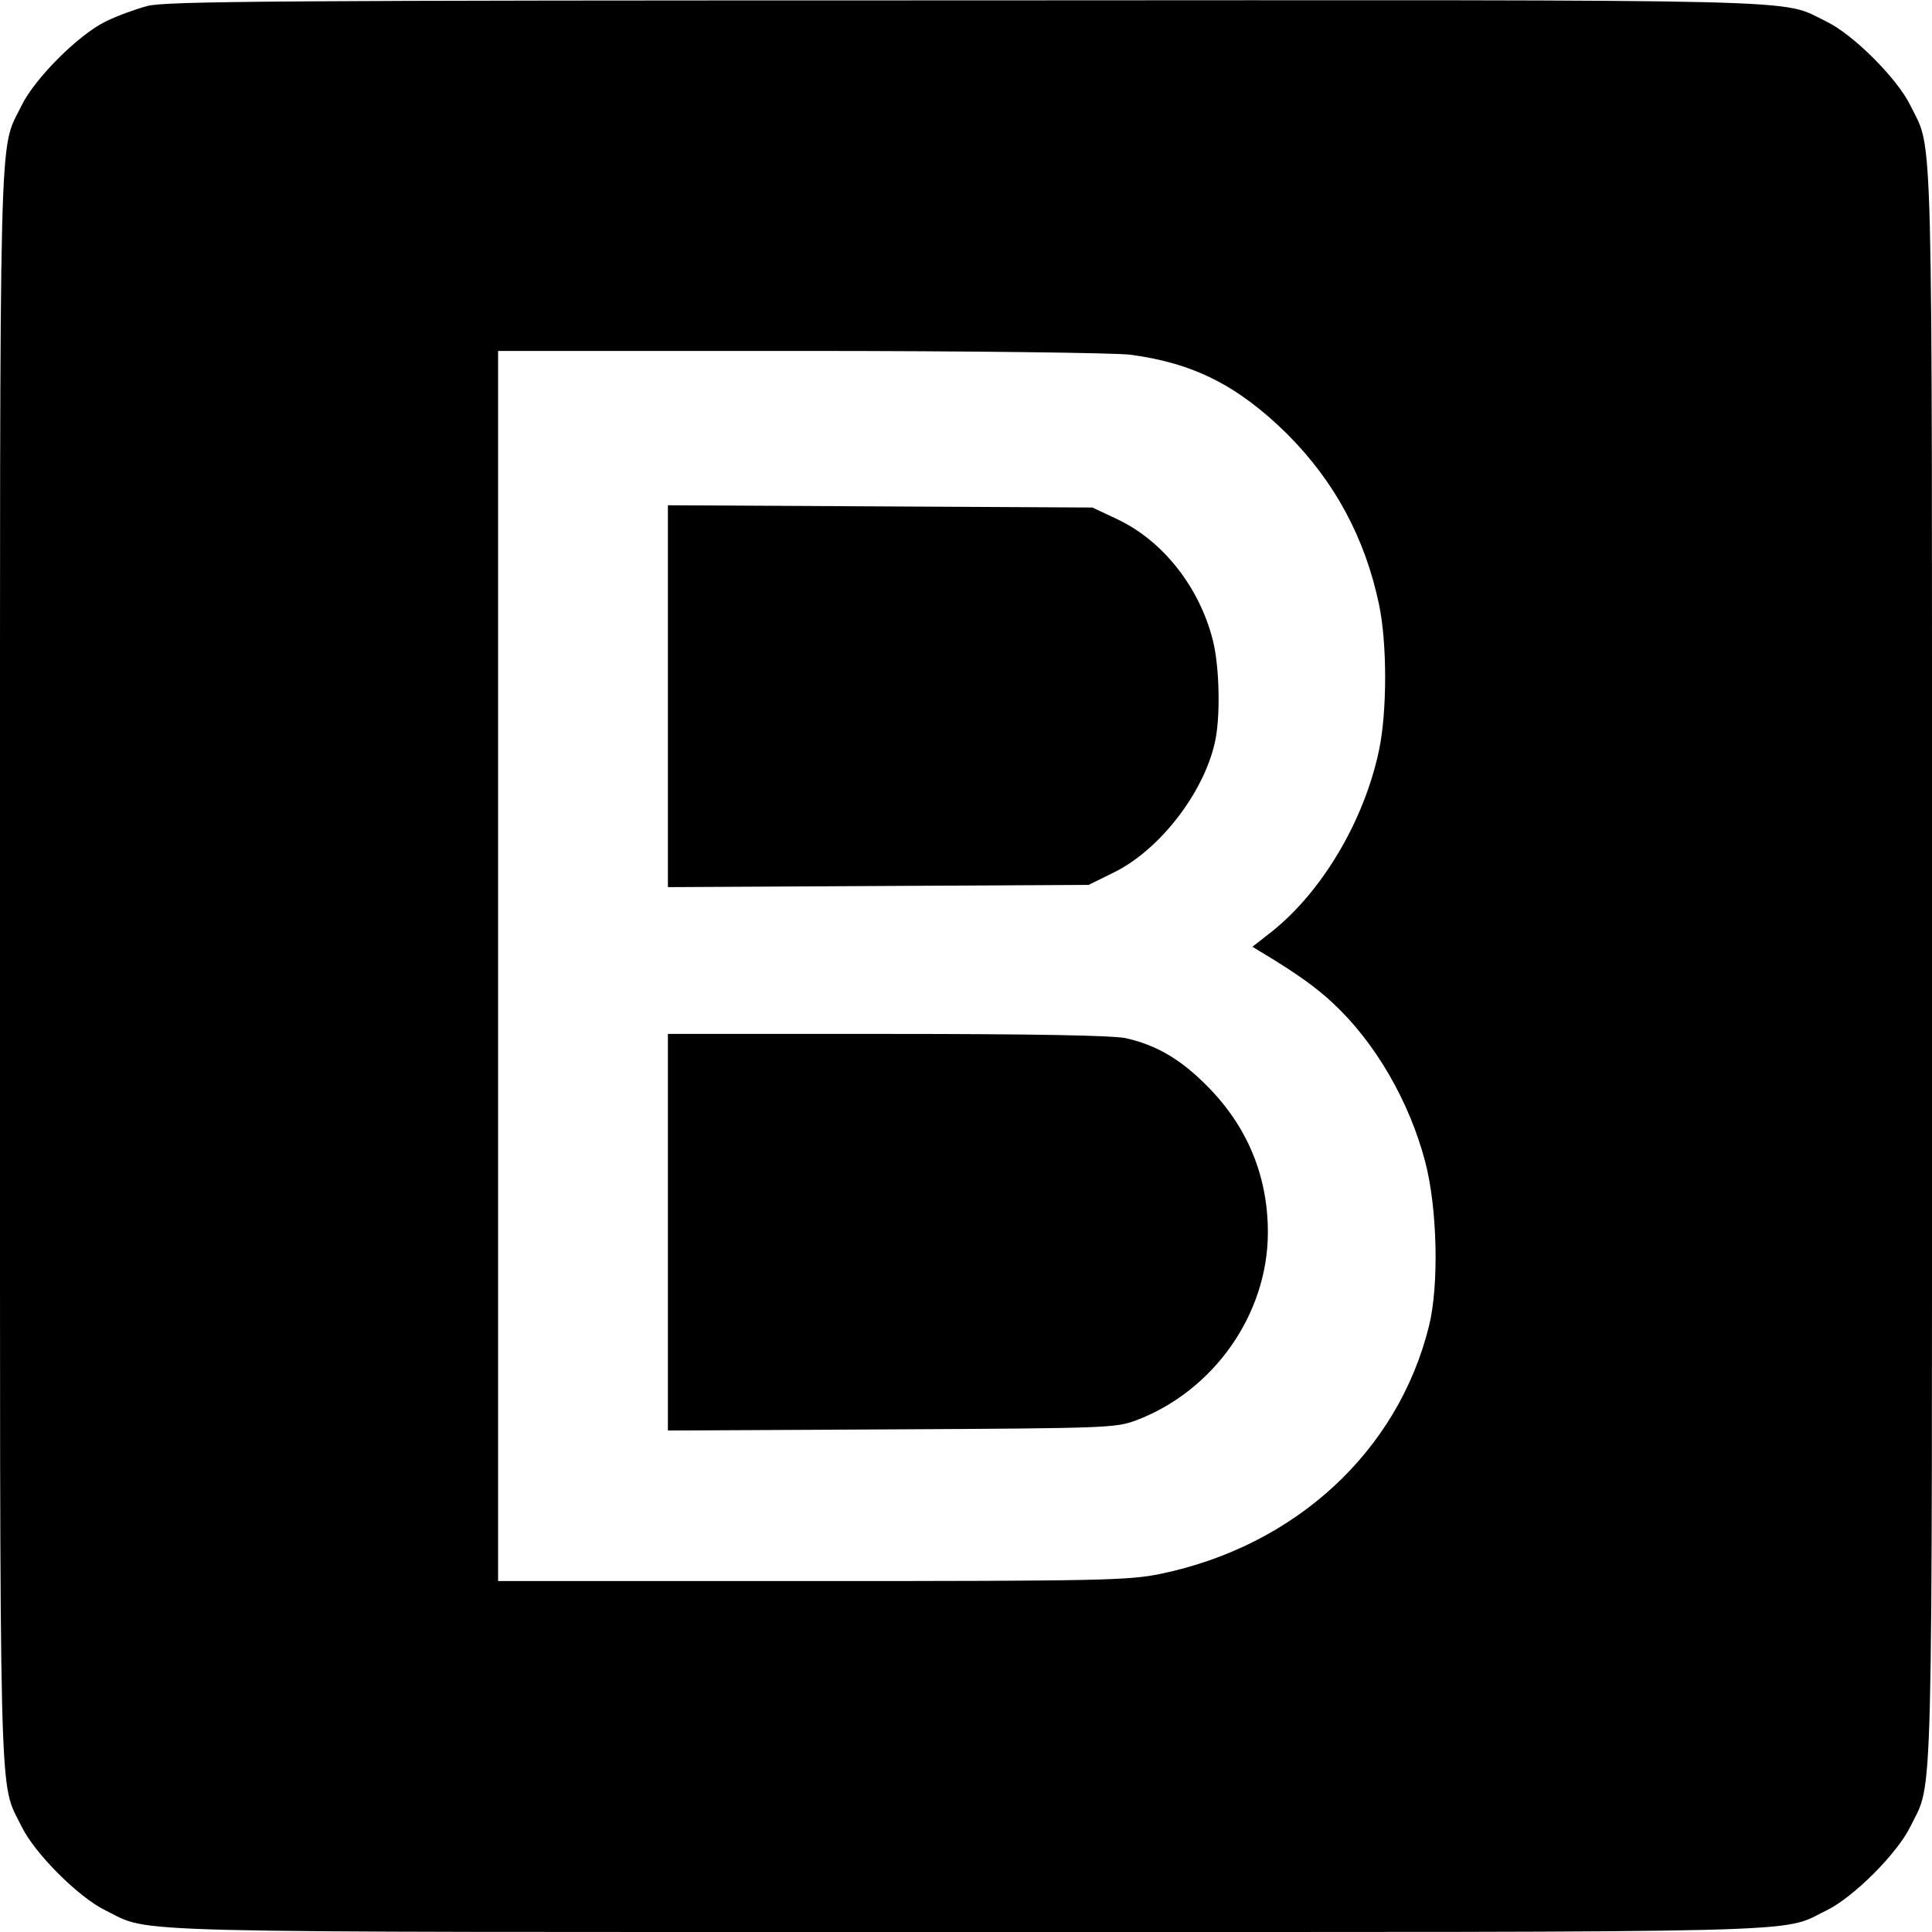
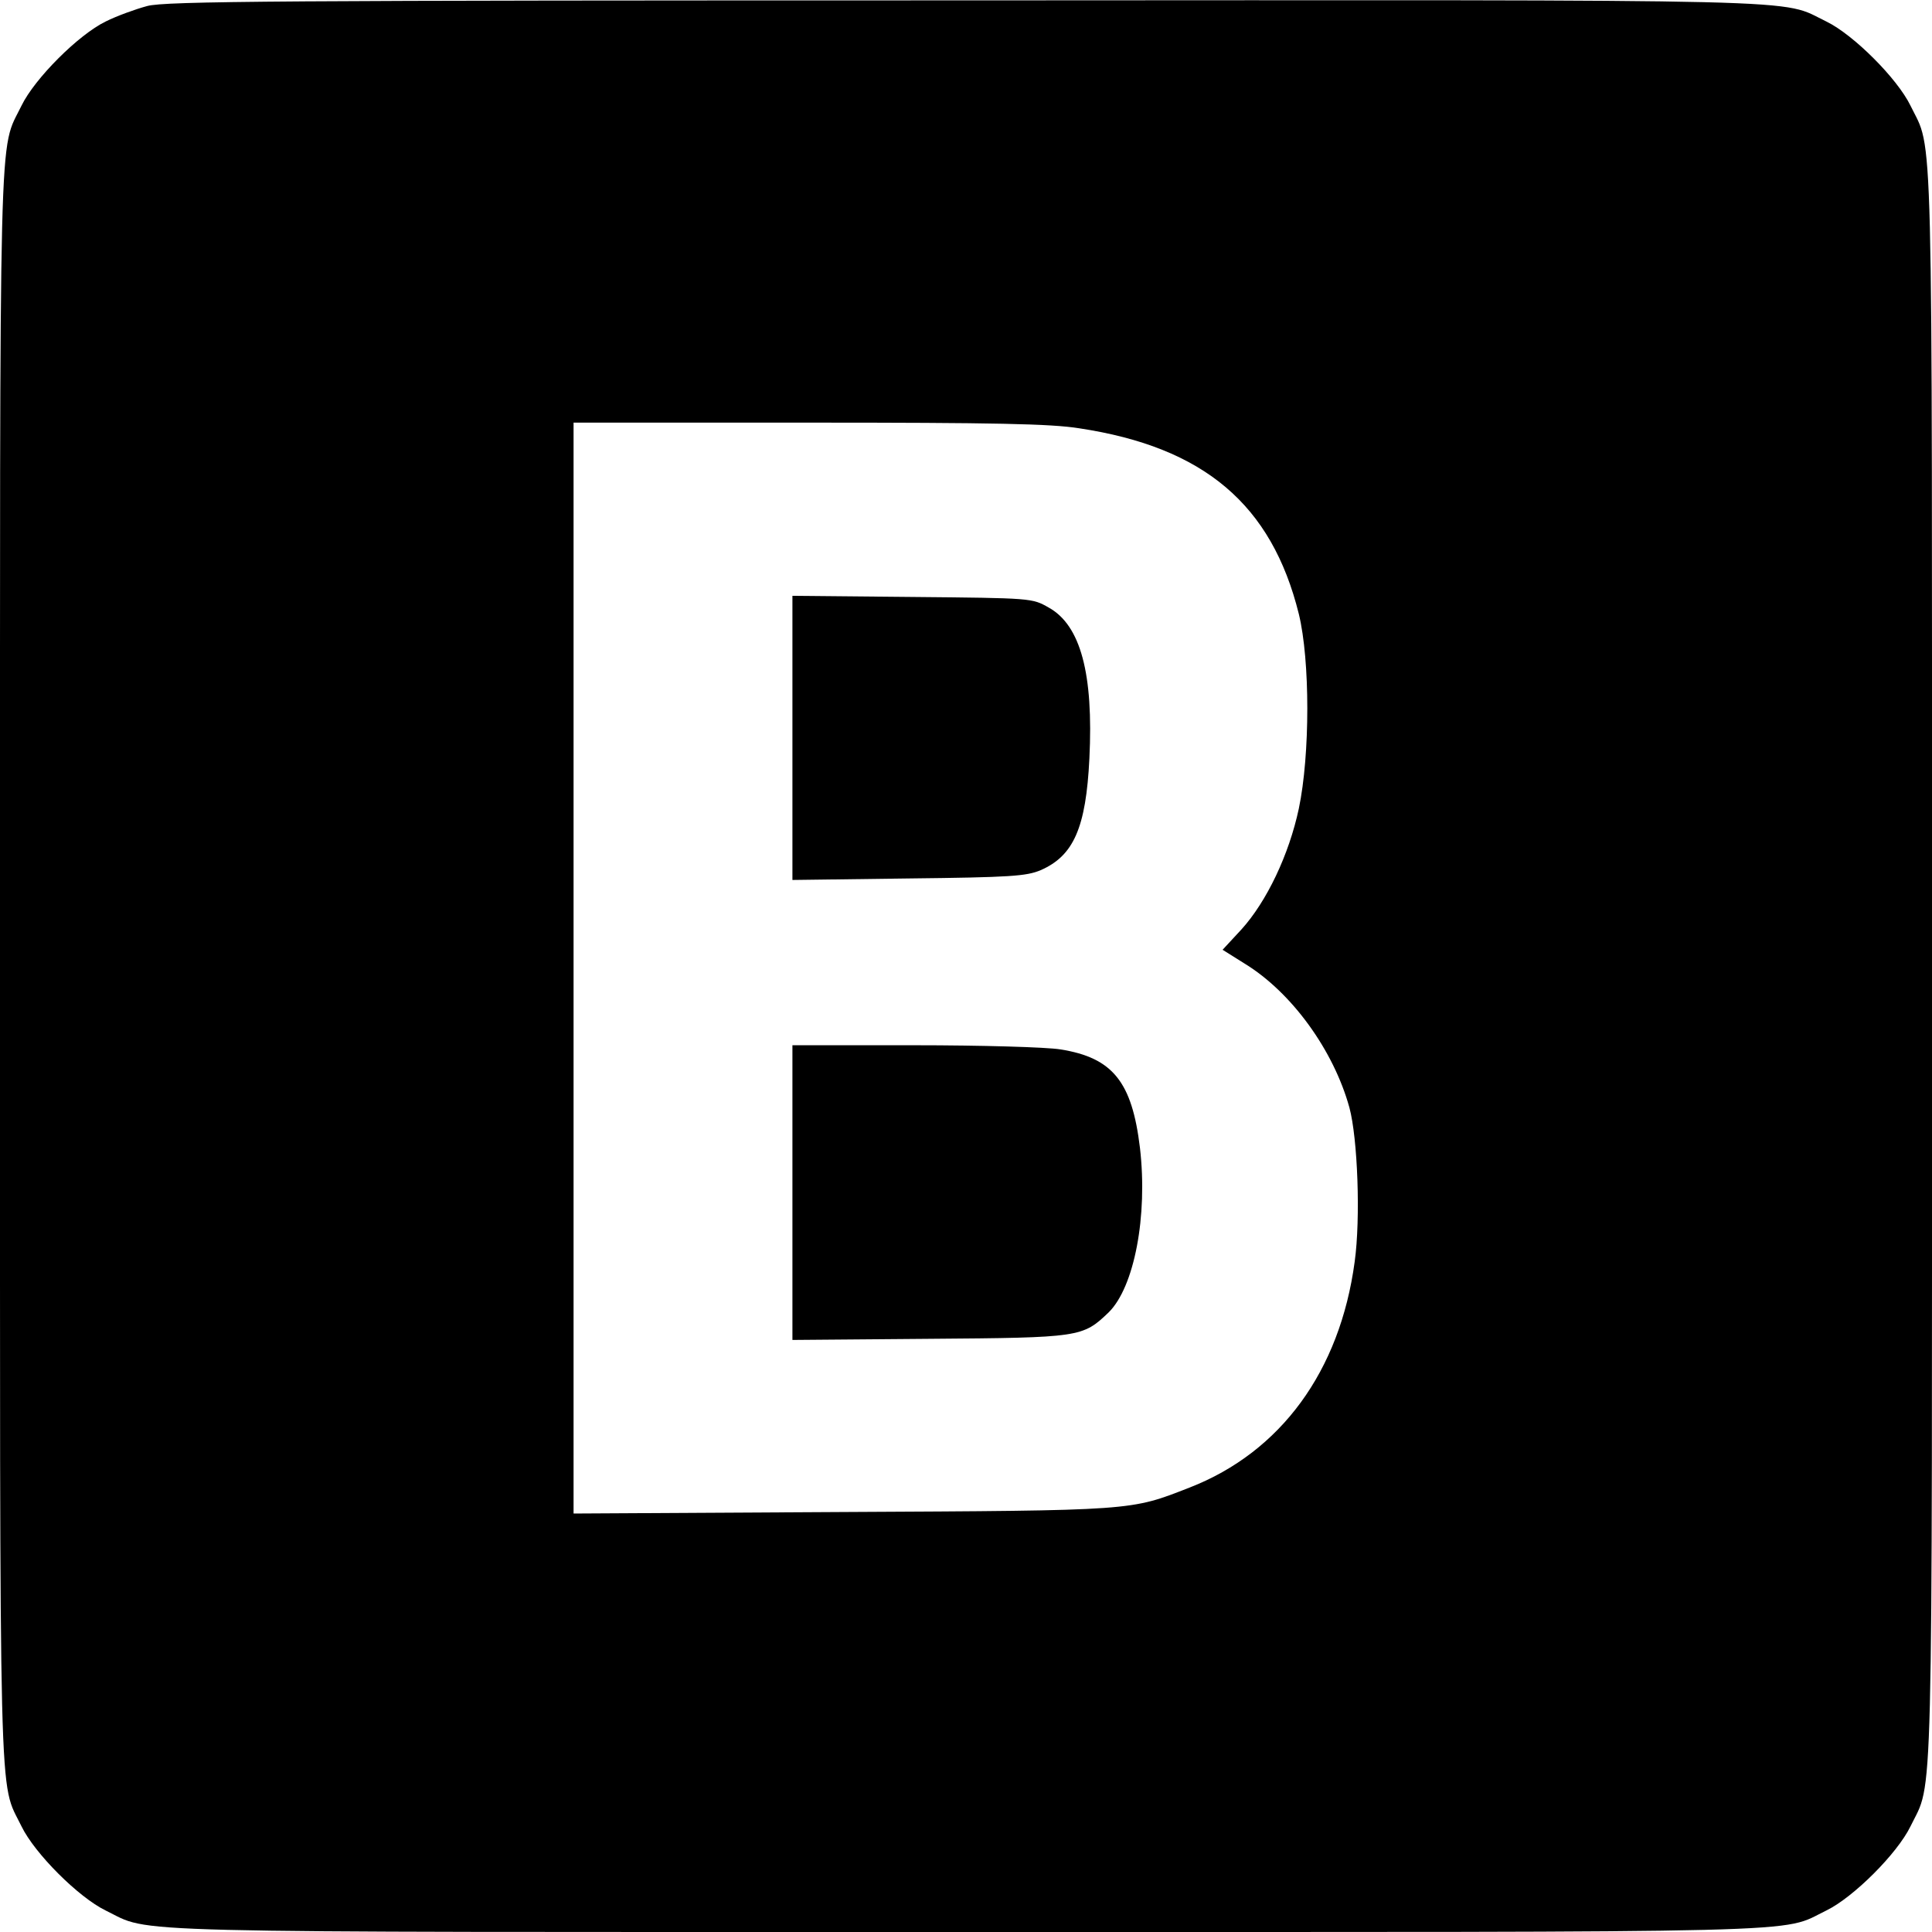
<svg xmlns="http://www.w3.org/2000/svg" version="1.0" width="512pt" height="512pt" viewBox="0 0 512 512" preserveAspectRatio="xMidYMid meet">
  <g transform="translate(0,512) scale(0.1,-0.1)" fill="#000000" stroke="none">
-     <path d="M390 5104 c-30 -8 -80 -26 -110 -41 -72 -35 -188 -151 -223 -223 -61 -126 -57 23 -57 -2280 0 -2303 -4 -2154 57 -2280 35 -72 151 -188 223 -223 126 -61 -23 -57 2280 -57 2303 0 2154 -4 2280 57 72 35 188 151 223 223 61 126 57 -23 57 2280 0 2303 4 2154 -57 2280 -35 72 -151 188 -223 223 -127 61 23 57 -2285 56 -1816 0 -2118 -2 -2165 -15z m2605 -924 c168 -22 286 -82 416 -210 126 -126 207 -276 244 -454 21 -102 21 -280 0 -382 -39 -188 -151 -377 -286 -484 l-50 -39 28 -17 c93 -56 142 -92 185 -132 113 -105 203 -261 245 -421 32 -122 37 -326 10 -435 -82 -332 -354 -583 -712 -657 -84 -17 -149 -19 -922 -19 l-833 0 0 1630 0 1630 803 0 c441 0 834 -5 872 -10z" />
-     <path d="M1770 3275 l0 -506 558 3 557 3 67 33 c120 59 236 208 267 342 16 67 13 204 -5 274 -36 141 -132 262 -251 319 l-68 32 -562 3 -563 3 0 -506z" />
-     <path d="M1770 1855 l0 -526 593 3 c576 3 593 4 648 24 206 78 349 282 349 498 0 149 -54 280 -160 387 -71 72 -136 110 -218 128 -36 7 -242 11 -632 11 l-580 0 0 -525z" />
+     <path d="M390 5104 c-30 -8 -80 -26 -110 -41 -72 -35 -188 -151 -223 -223 -61 -126 -57 23 -57 -2280 0 -2303 -4 -2154 57 -2280 35 -72 151 -188 223 -223 126 -61 -23 -57 2280 -57 2303 0 2154 -4 2280 57 72 35 188 151 223 223 61 126 57 -23 57 2280 0 2303 4 2154 -57 2280 -35 72 -151 188 -223 223 -127 61 23 57 -2285 56 -1816 0 -2118 -2 -2165 -15z m2470 -1119 c331 -50 510 -202 582 -492 30 -123 30 -373 0 -516 -26 -122 -85 -246 -152 -320 l-50 -54 59 -37 c124 -76 235 -229 277 -381 22 -81 30 -294 14 -409 -39 -290 -196 -504 -437 -598 -159 -62 -142 -61 -920 -65 l-713 -4 0 1445 0 1446 623 0 c493 0 642 -3 717 -15z" />
+     <path d="M2100 3165 l0 -377 308 4 c270 3 312 6 350 22 87 38 120 112 129 296 11 224 -23 353 -108 400 -44 25 -44 25 -361 28 l-318 3 0 -376z" />
+     <path d="M2100 1959 l0 -390 363 3 c400 3 406 4 475 70 68 67 104 255 83 436 -21 175 -72 239 -211 261 -36 6 -210 11 -387 11 l-323 0 0 -391z" />
  </g>
</svg>
